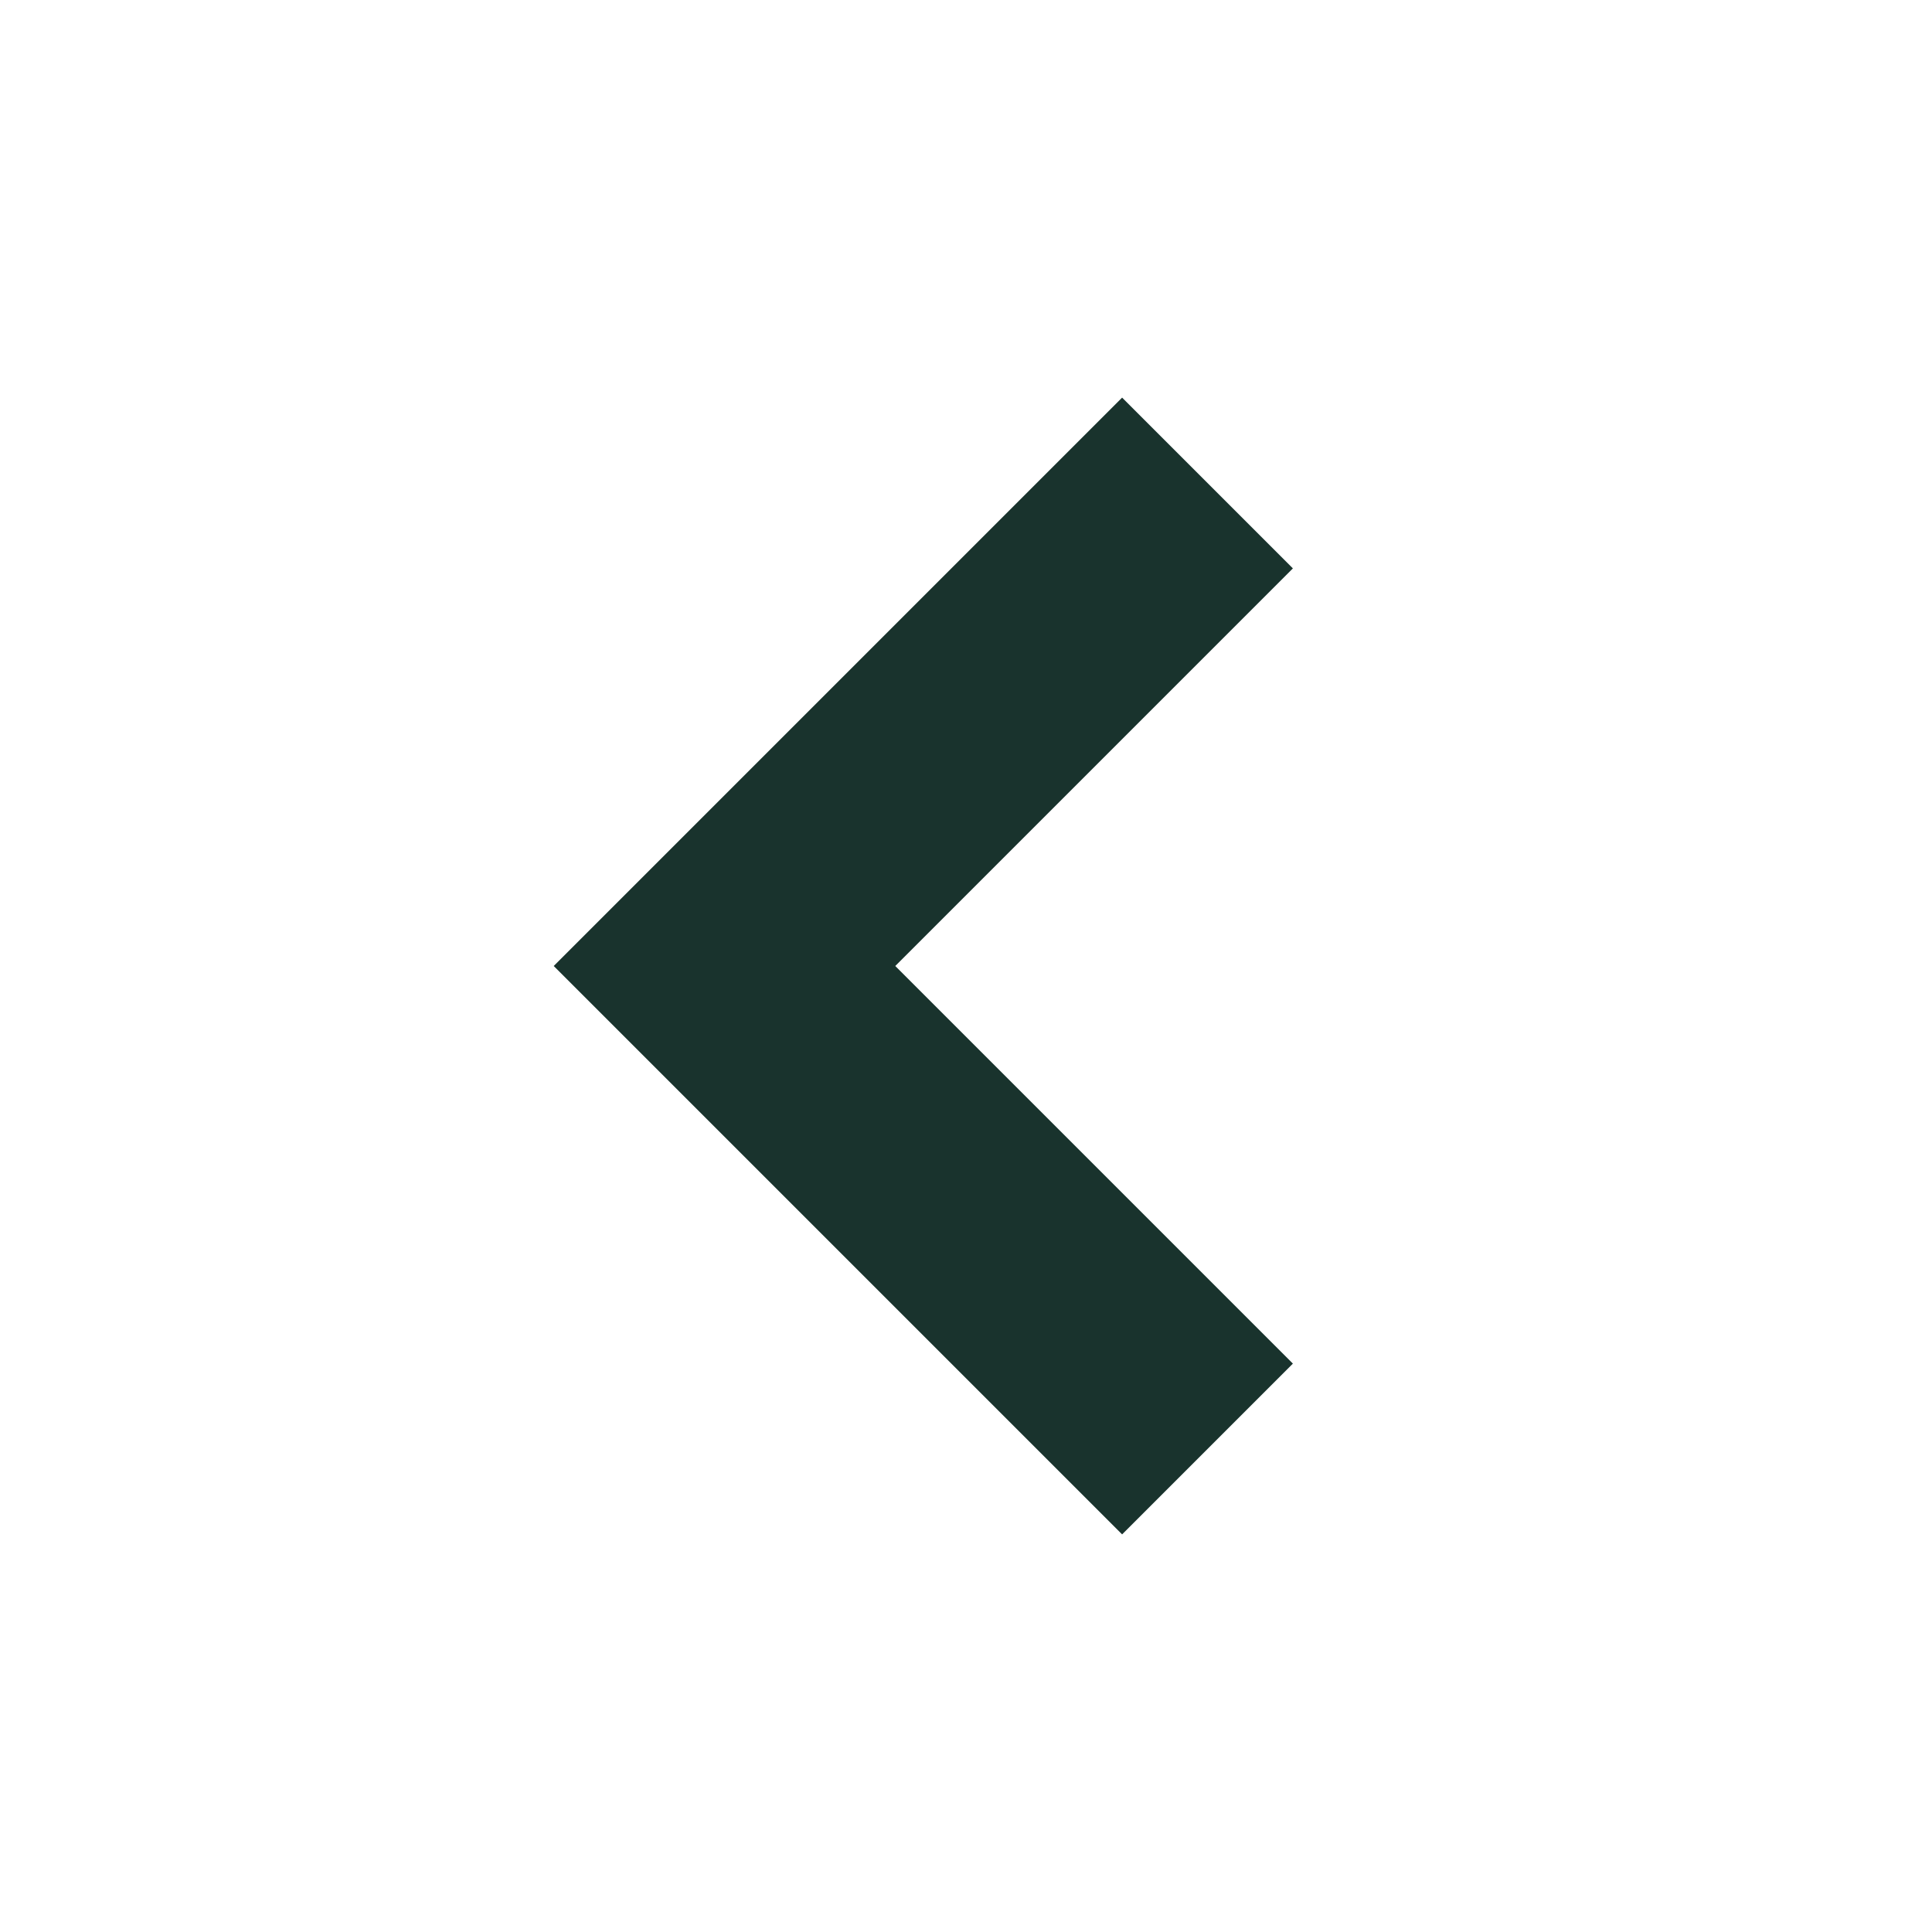
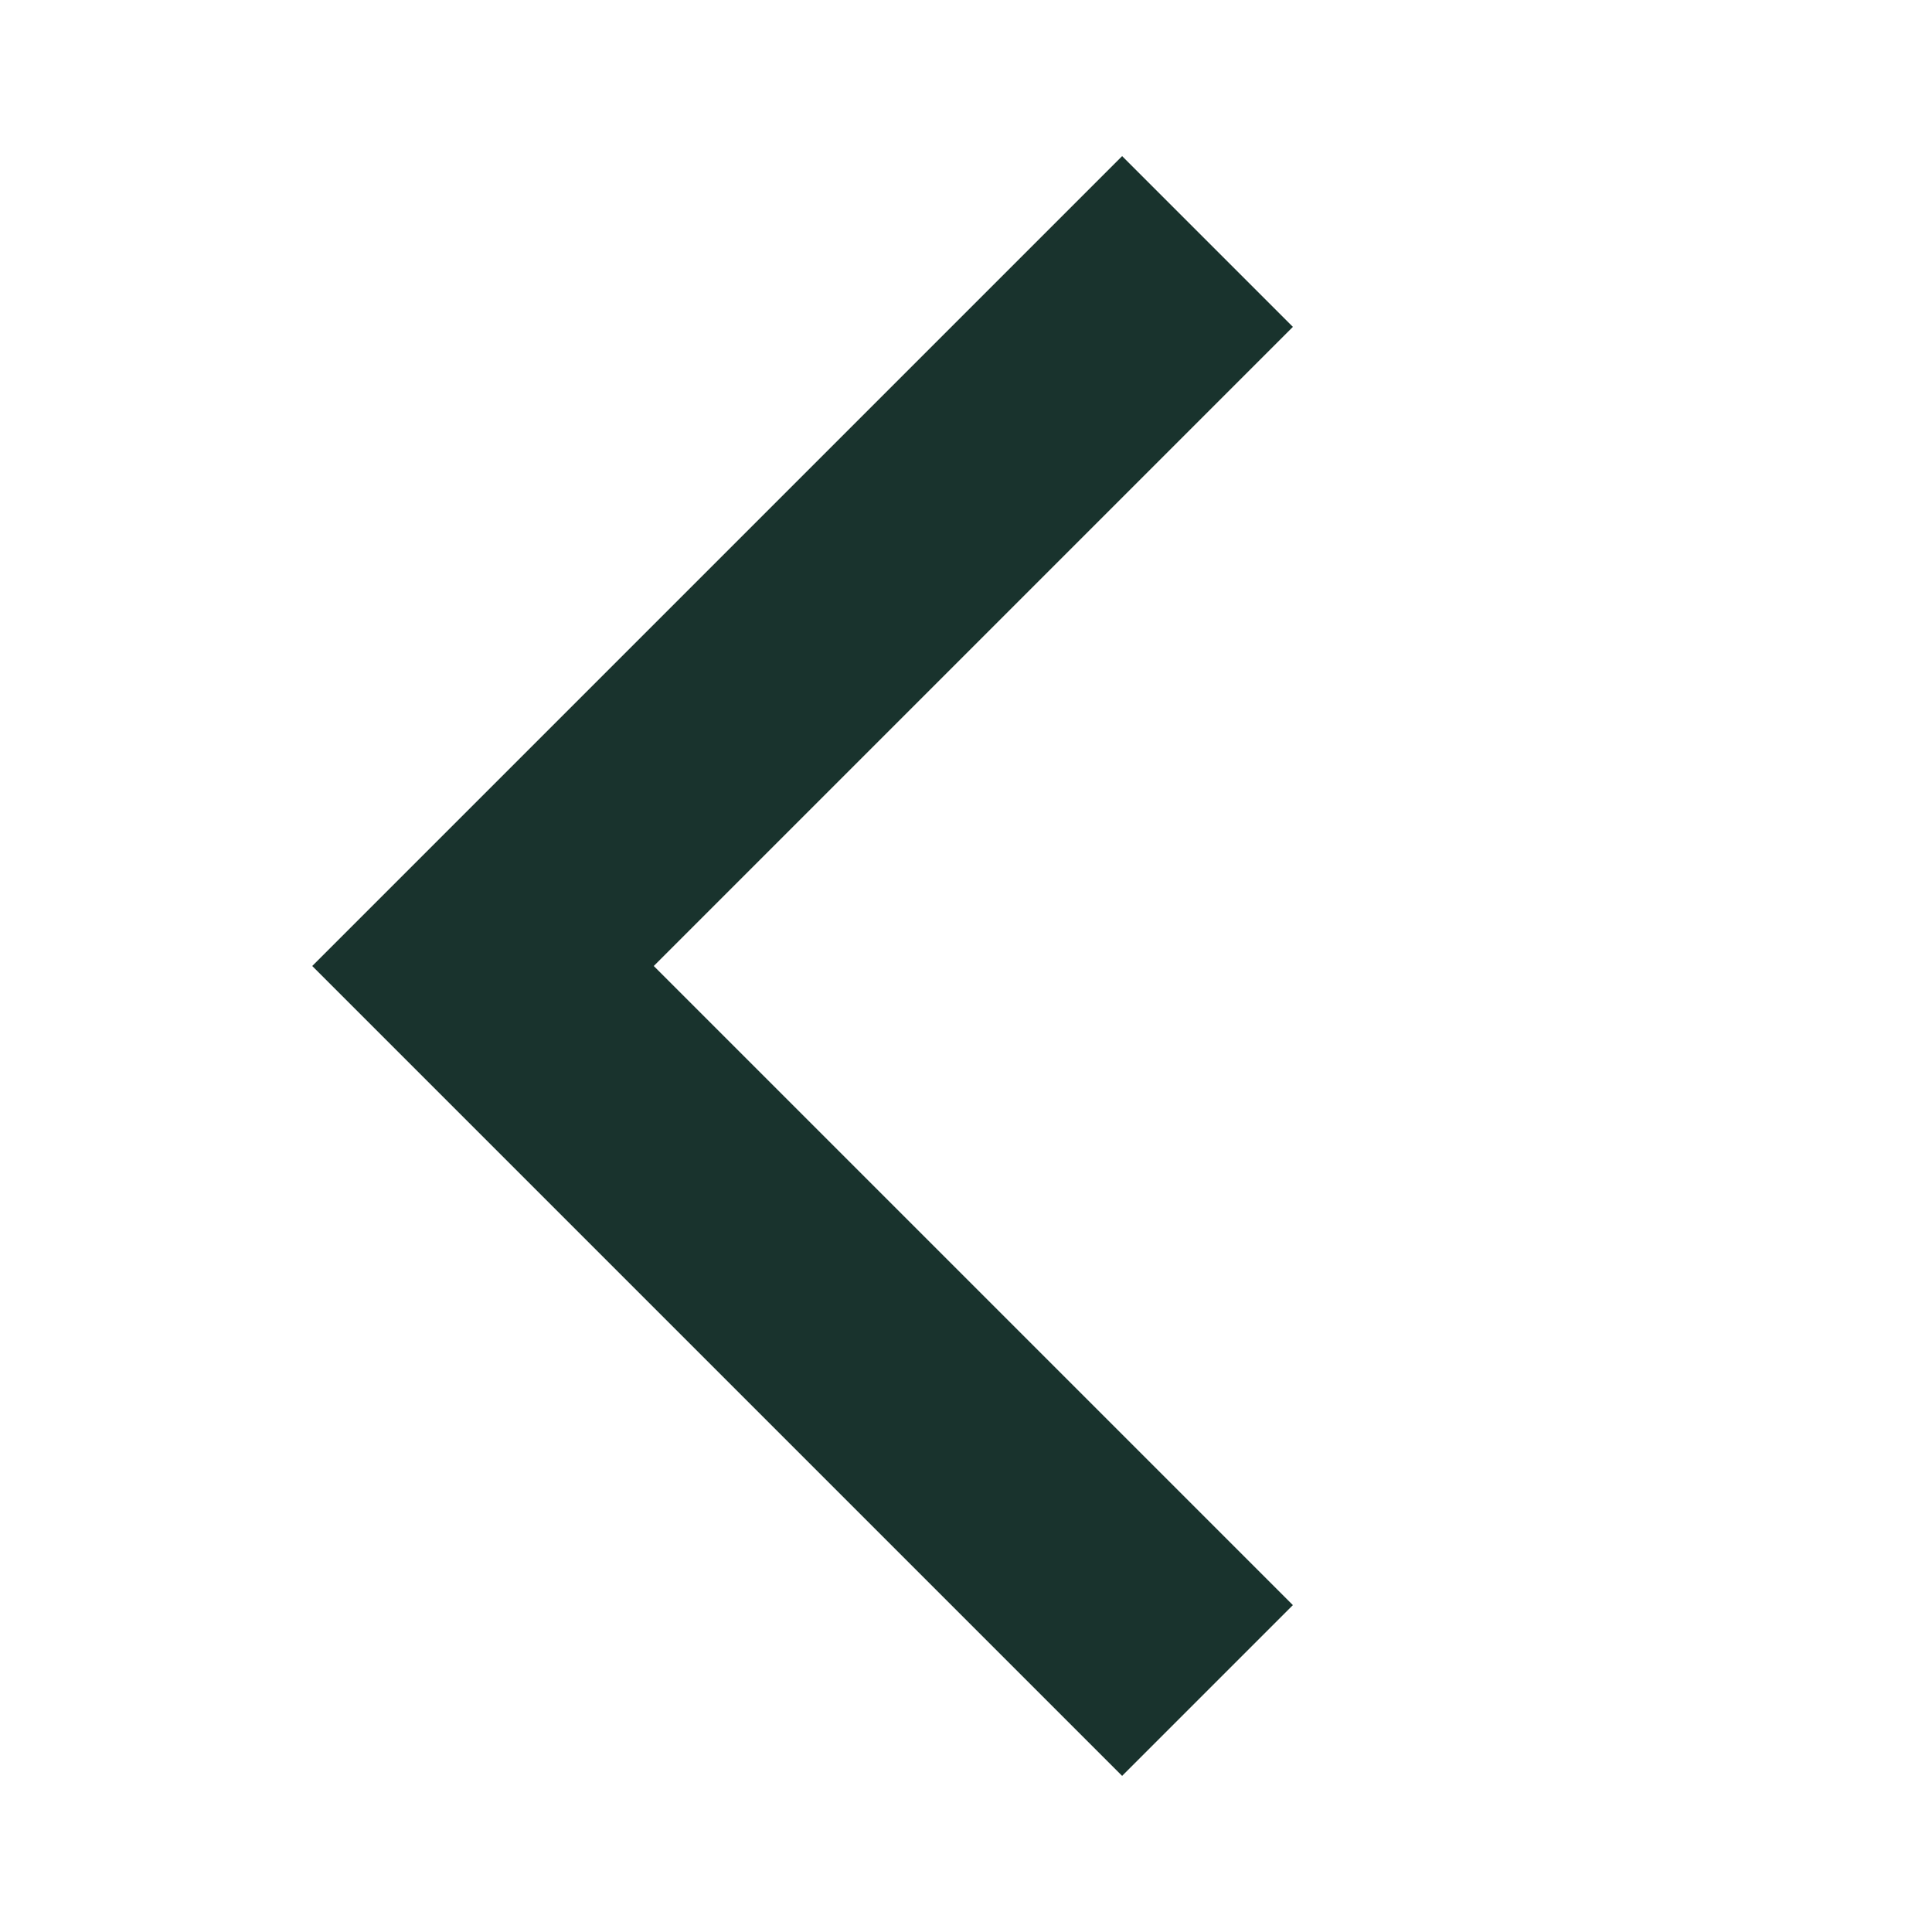
<svg xmlns="http://www.w3.org/2000/svg" width="16" height="16" viewBox="0 0 16 16">
  <clipPath id="box">
-     <rect x="3" y="3" width="10" height="10" />
+     <rect x="1" y="1" width="14" height="14" />
  </clipPath>
  <g clip-path="url(#box)">
-     <path transform="translate(3 3) scale(1)" d="M7 1L3 5L7 9" fill="none" stroke="#19332d" stroke-width="2" vector-effect="non-scaling-stroke" />
+     <path transform="translate(1 1) scale(1)" d="M9 1L3 7L9 13" fill="none" stroke="#19332d" stroke-width="2" vector-effect="non-scaling-stroke" />
  </g>
</svg>
